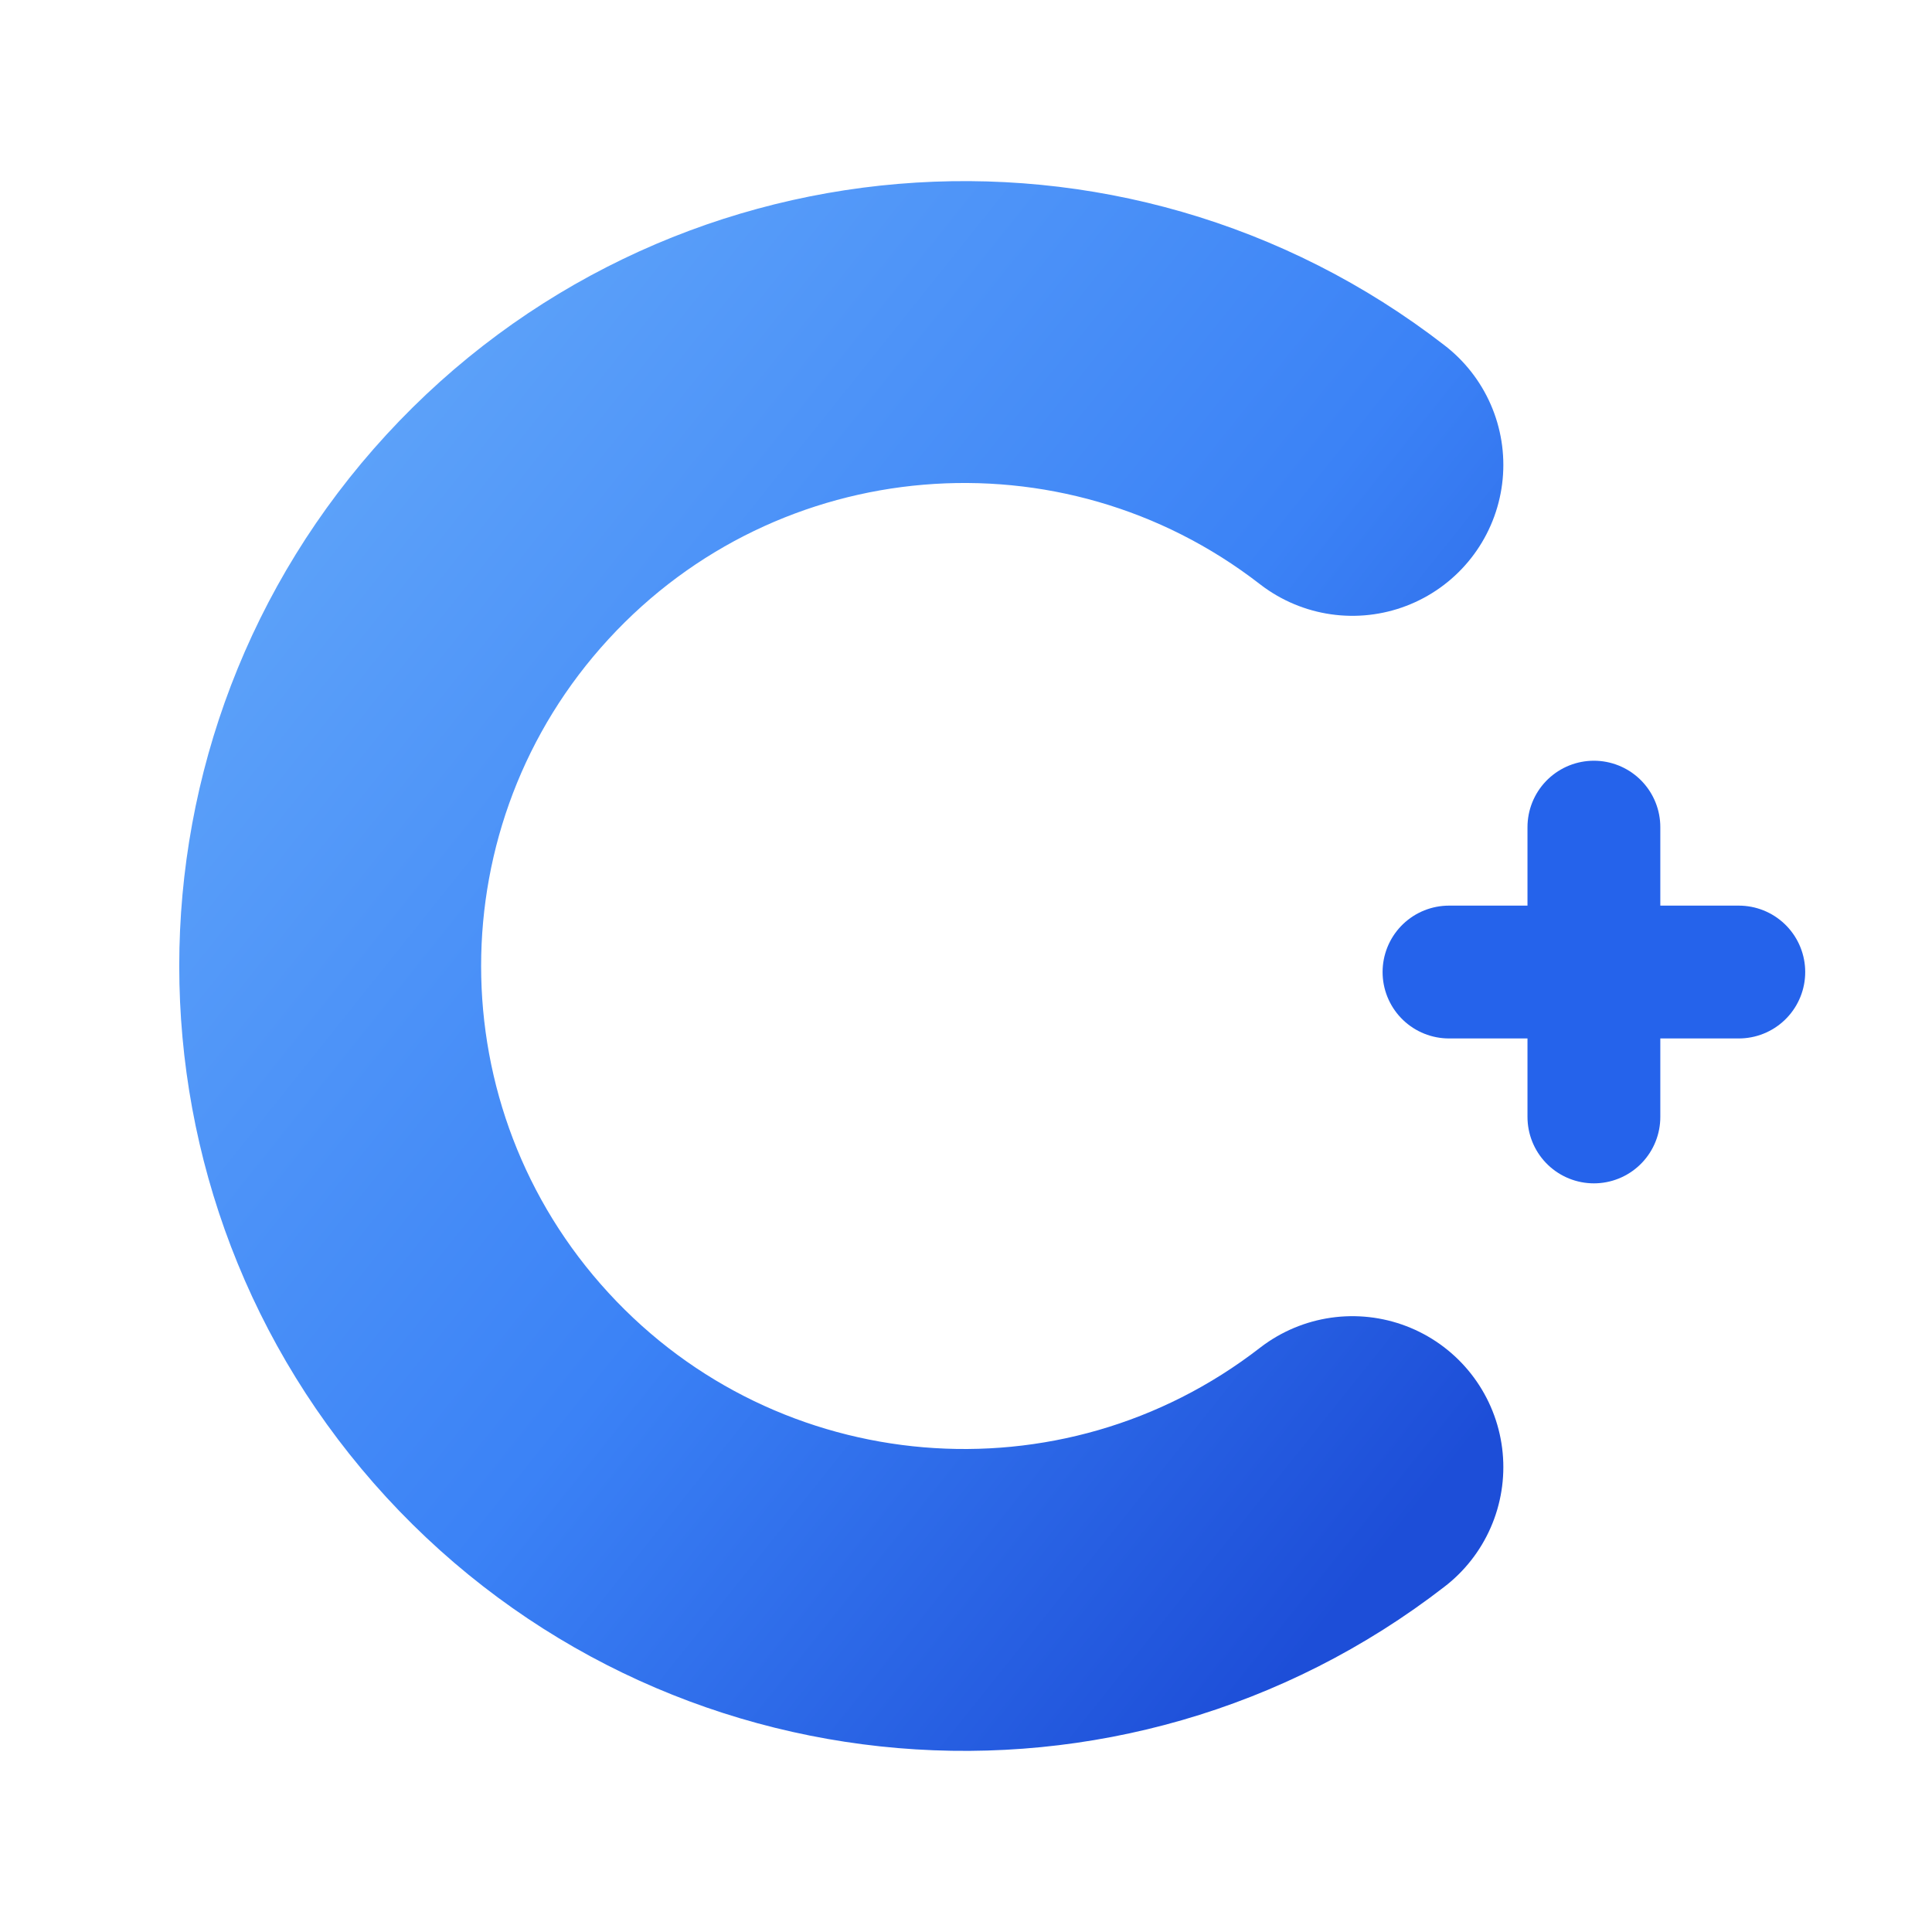
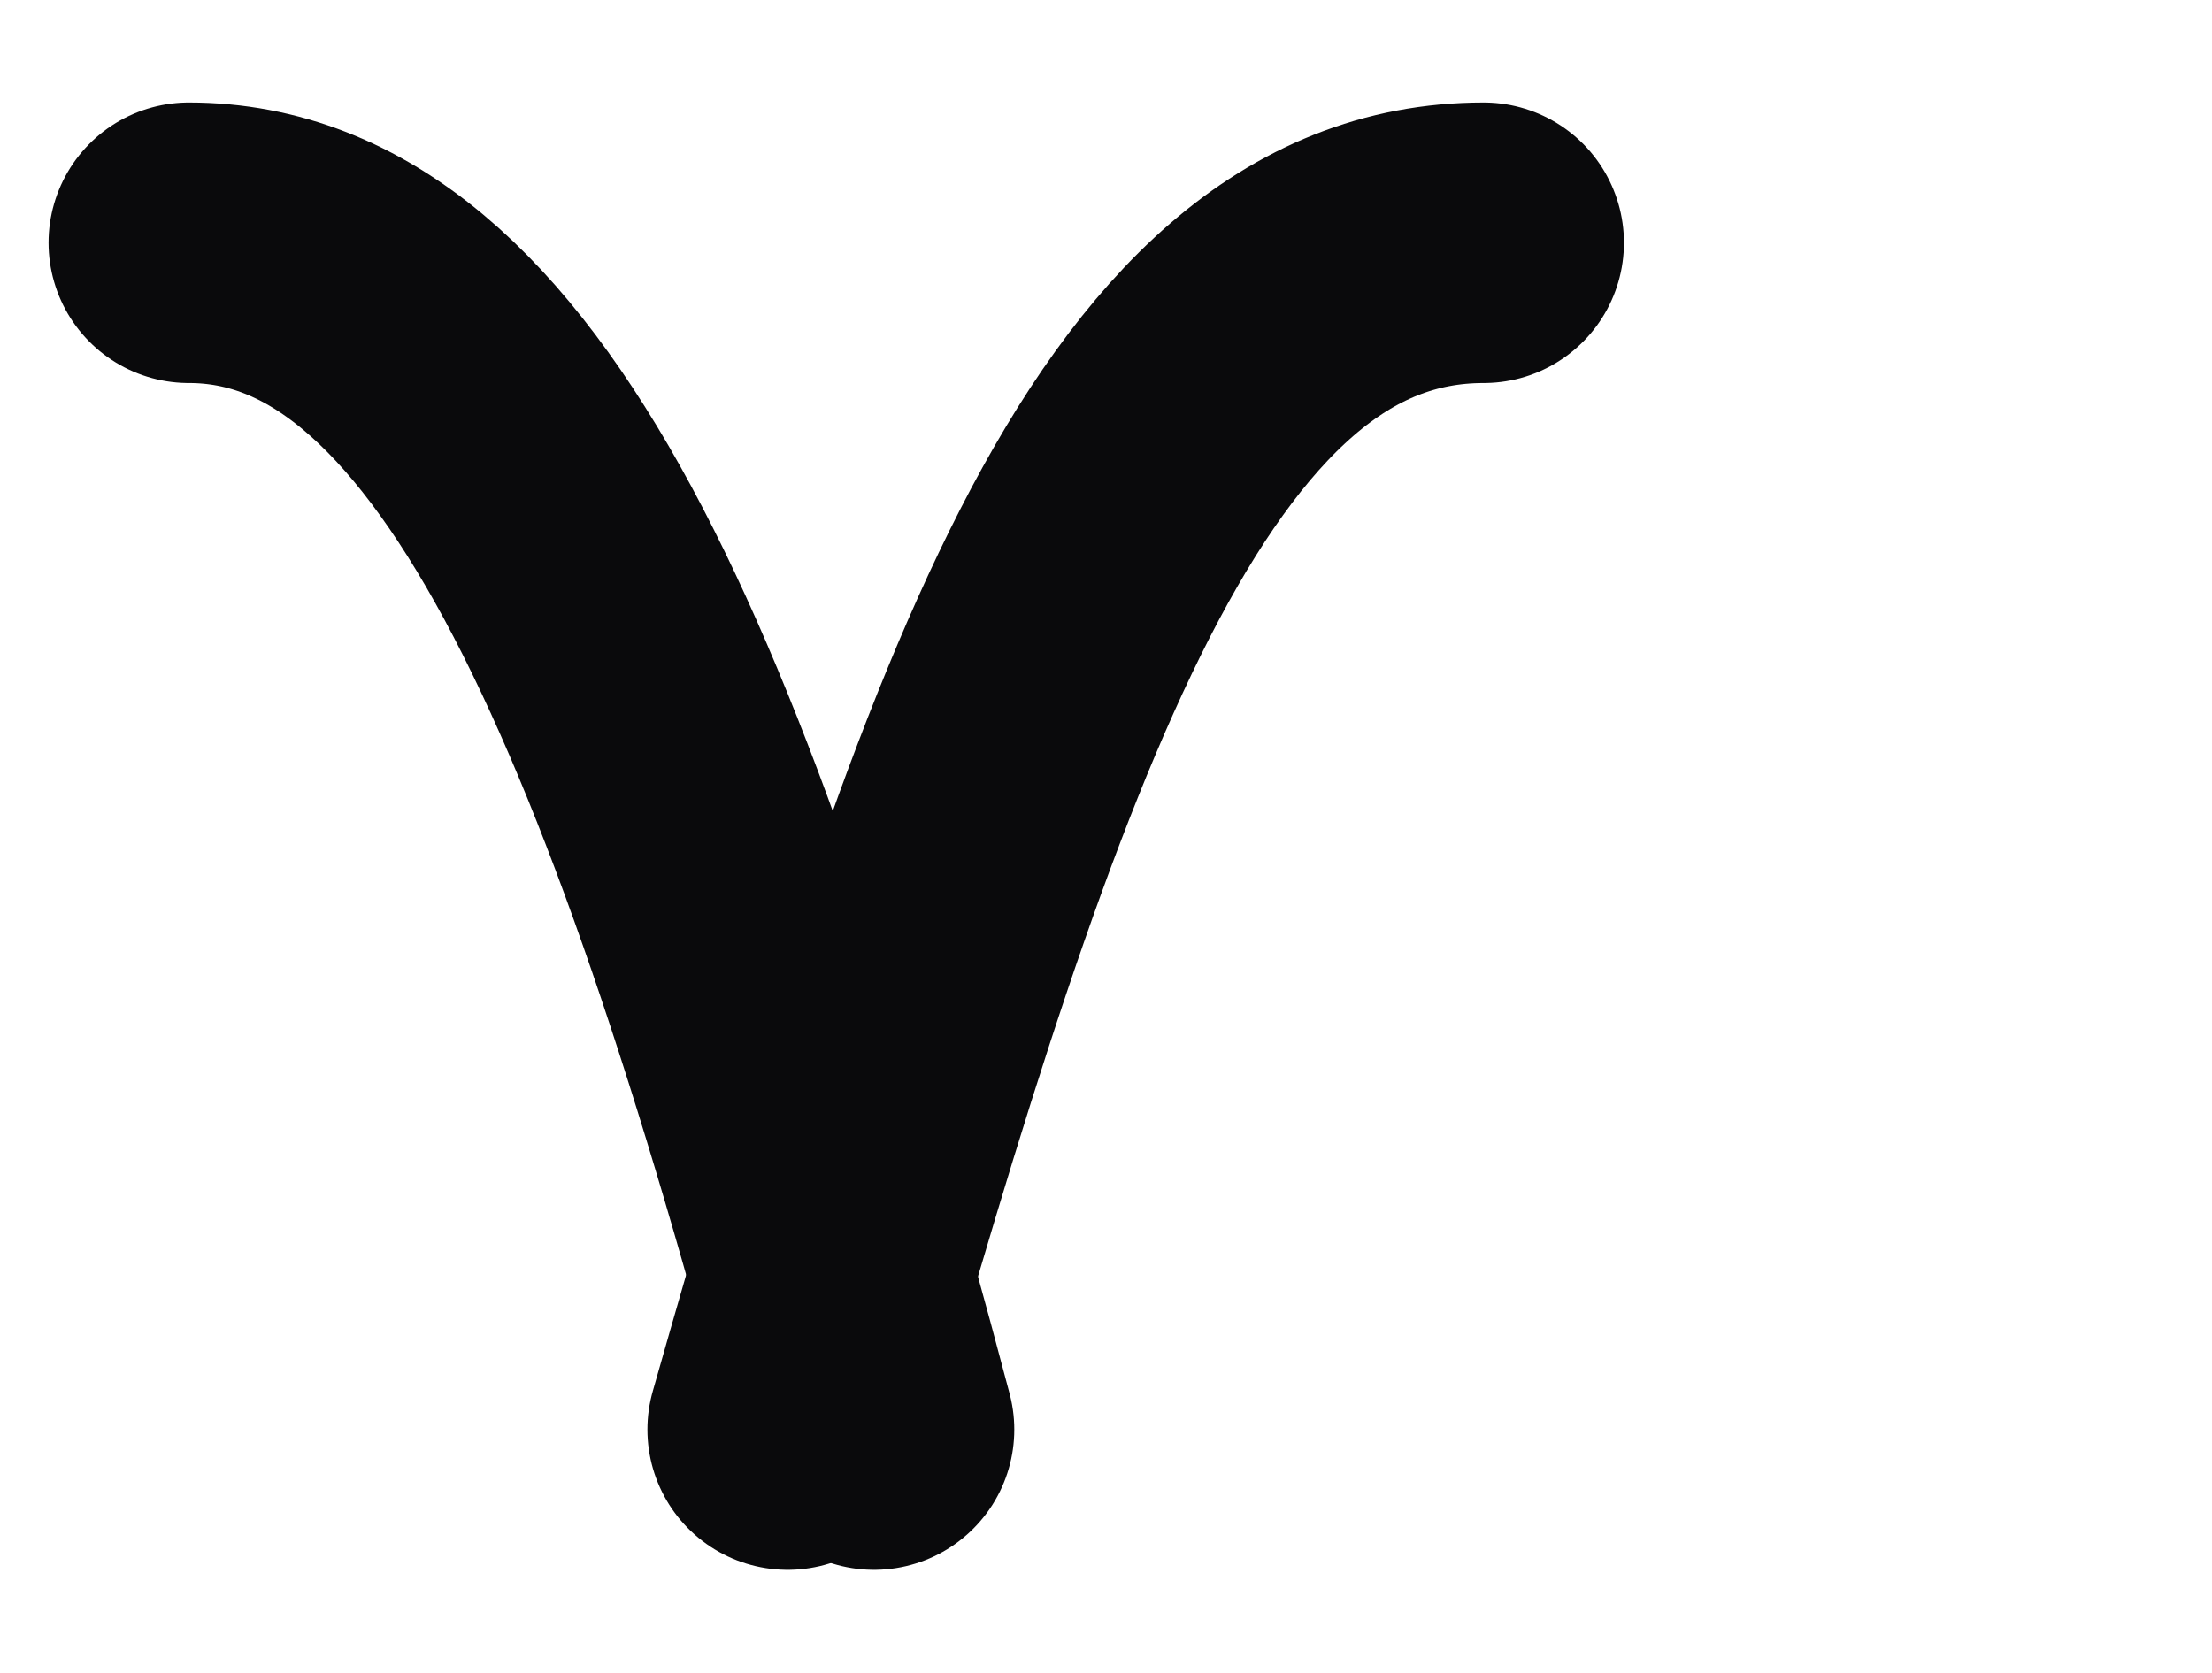
- <svg xmlns="http://www.w3.org/2000/svg" viewBox="0 0 32 32">
-   <defs>
-     <linearGradient id="cg" x1="0" y1="0" x2="1" y2="1">
-       <stop offset="0" stop-color="#60A5FA" />
-       <stop offset=".55" stop-color="#3B82F6" />
-       <stop offset="1" stop-color="#1D4ED8" />
-     </linearGradient>
-   </defs>
-   <path d="M22.4 7.7 A10.5 10.5 0 1 0 22.4 24.3" fill="none" stroke="url(#cg)" stroke-width="5" stroke-linecap="round" />
-   <path d="M26.4 13.7v4.8M24 16.1h4.8" stroke="#2563EB" stroke-width="2.2" stroke-linecap="round" fill="none" />
+ <svg xmlns="http://www.w3.org/2000/svg" viewBox="0 0 41 31">
+   <path d="M3.5 4.5 C9 4.5 12.5 12.5 16.2 26.5" fill="none" stroke="#0A0A0C" stroke-width="5.2" stroke-linecap="round" />
+   <path d="M27.5 4.5 C21.3 4.5 18.3 13.5 14.6 26.5" fill="none" stroke="#0A0A0C" stroke-width="5.2" stroke-linecap="round" />
</svg>
